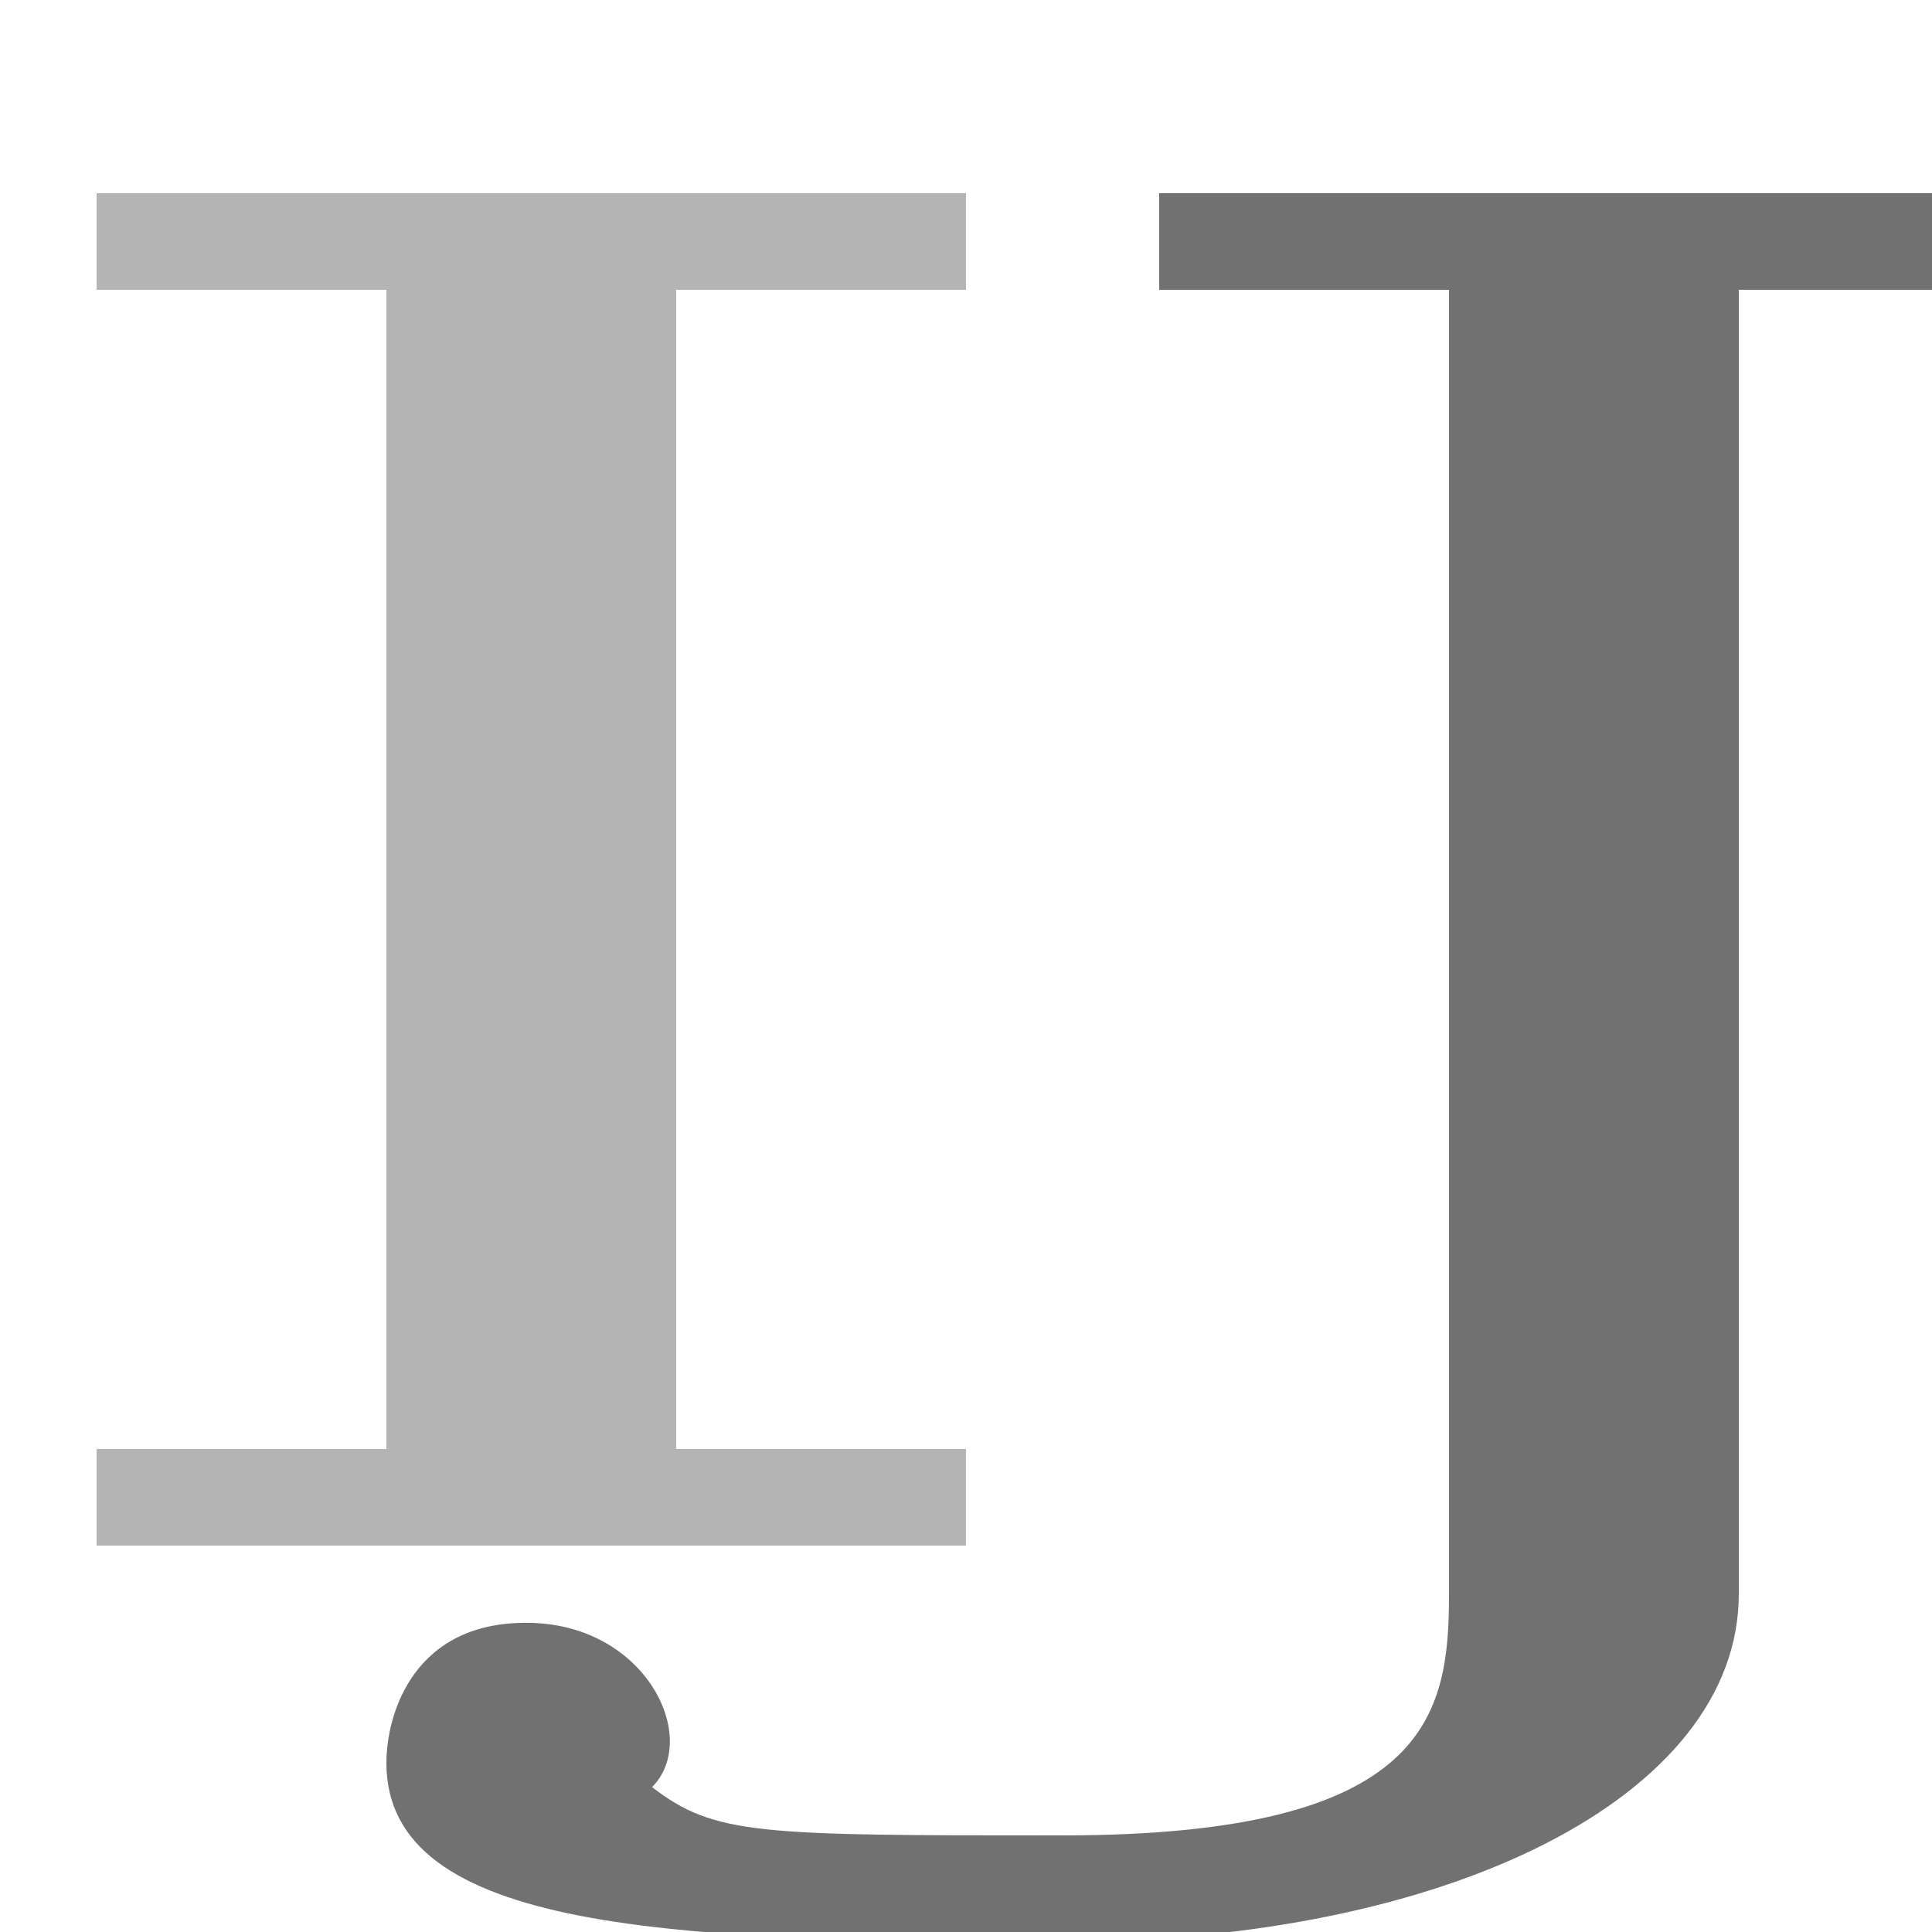
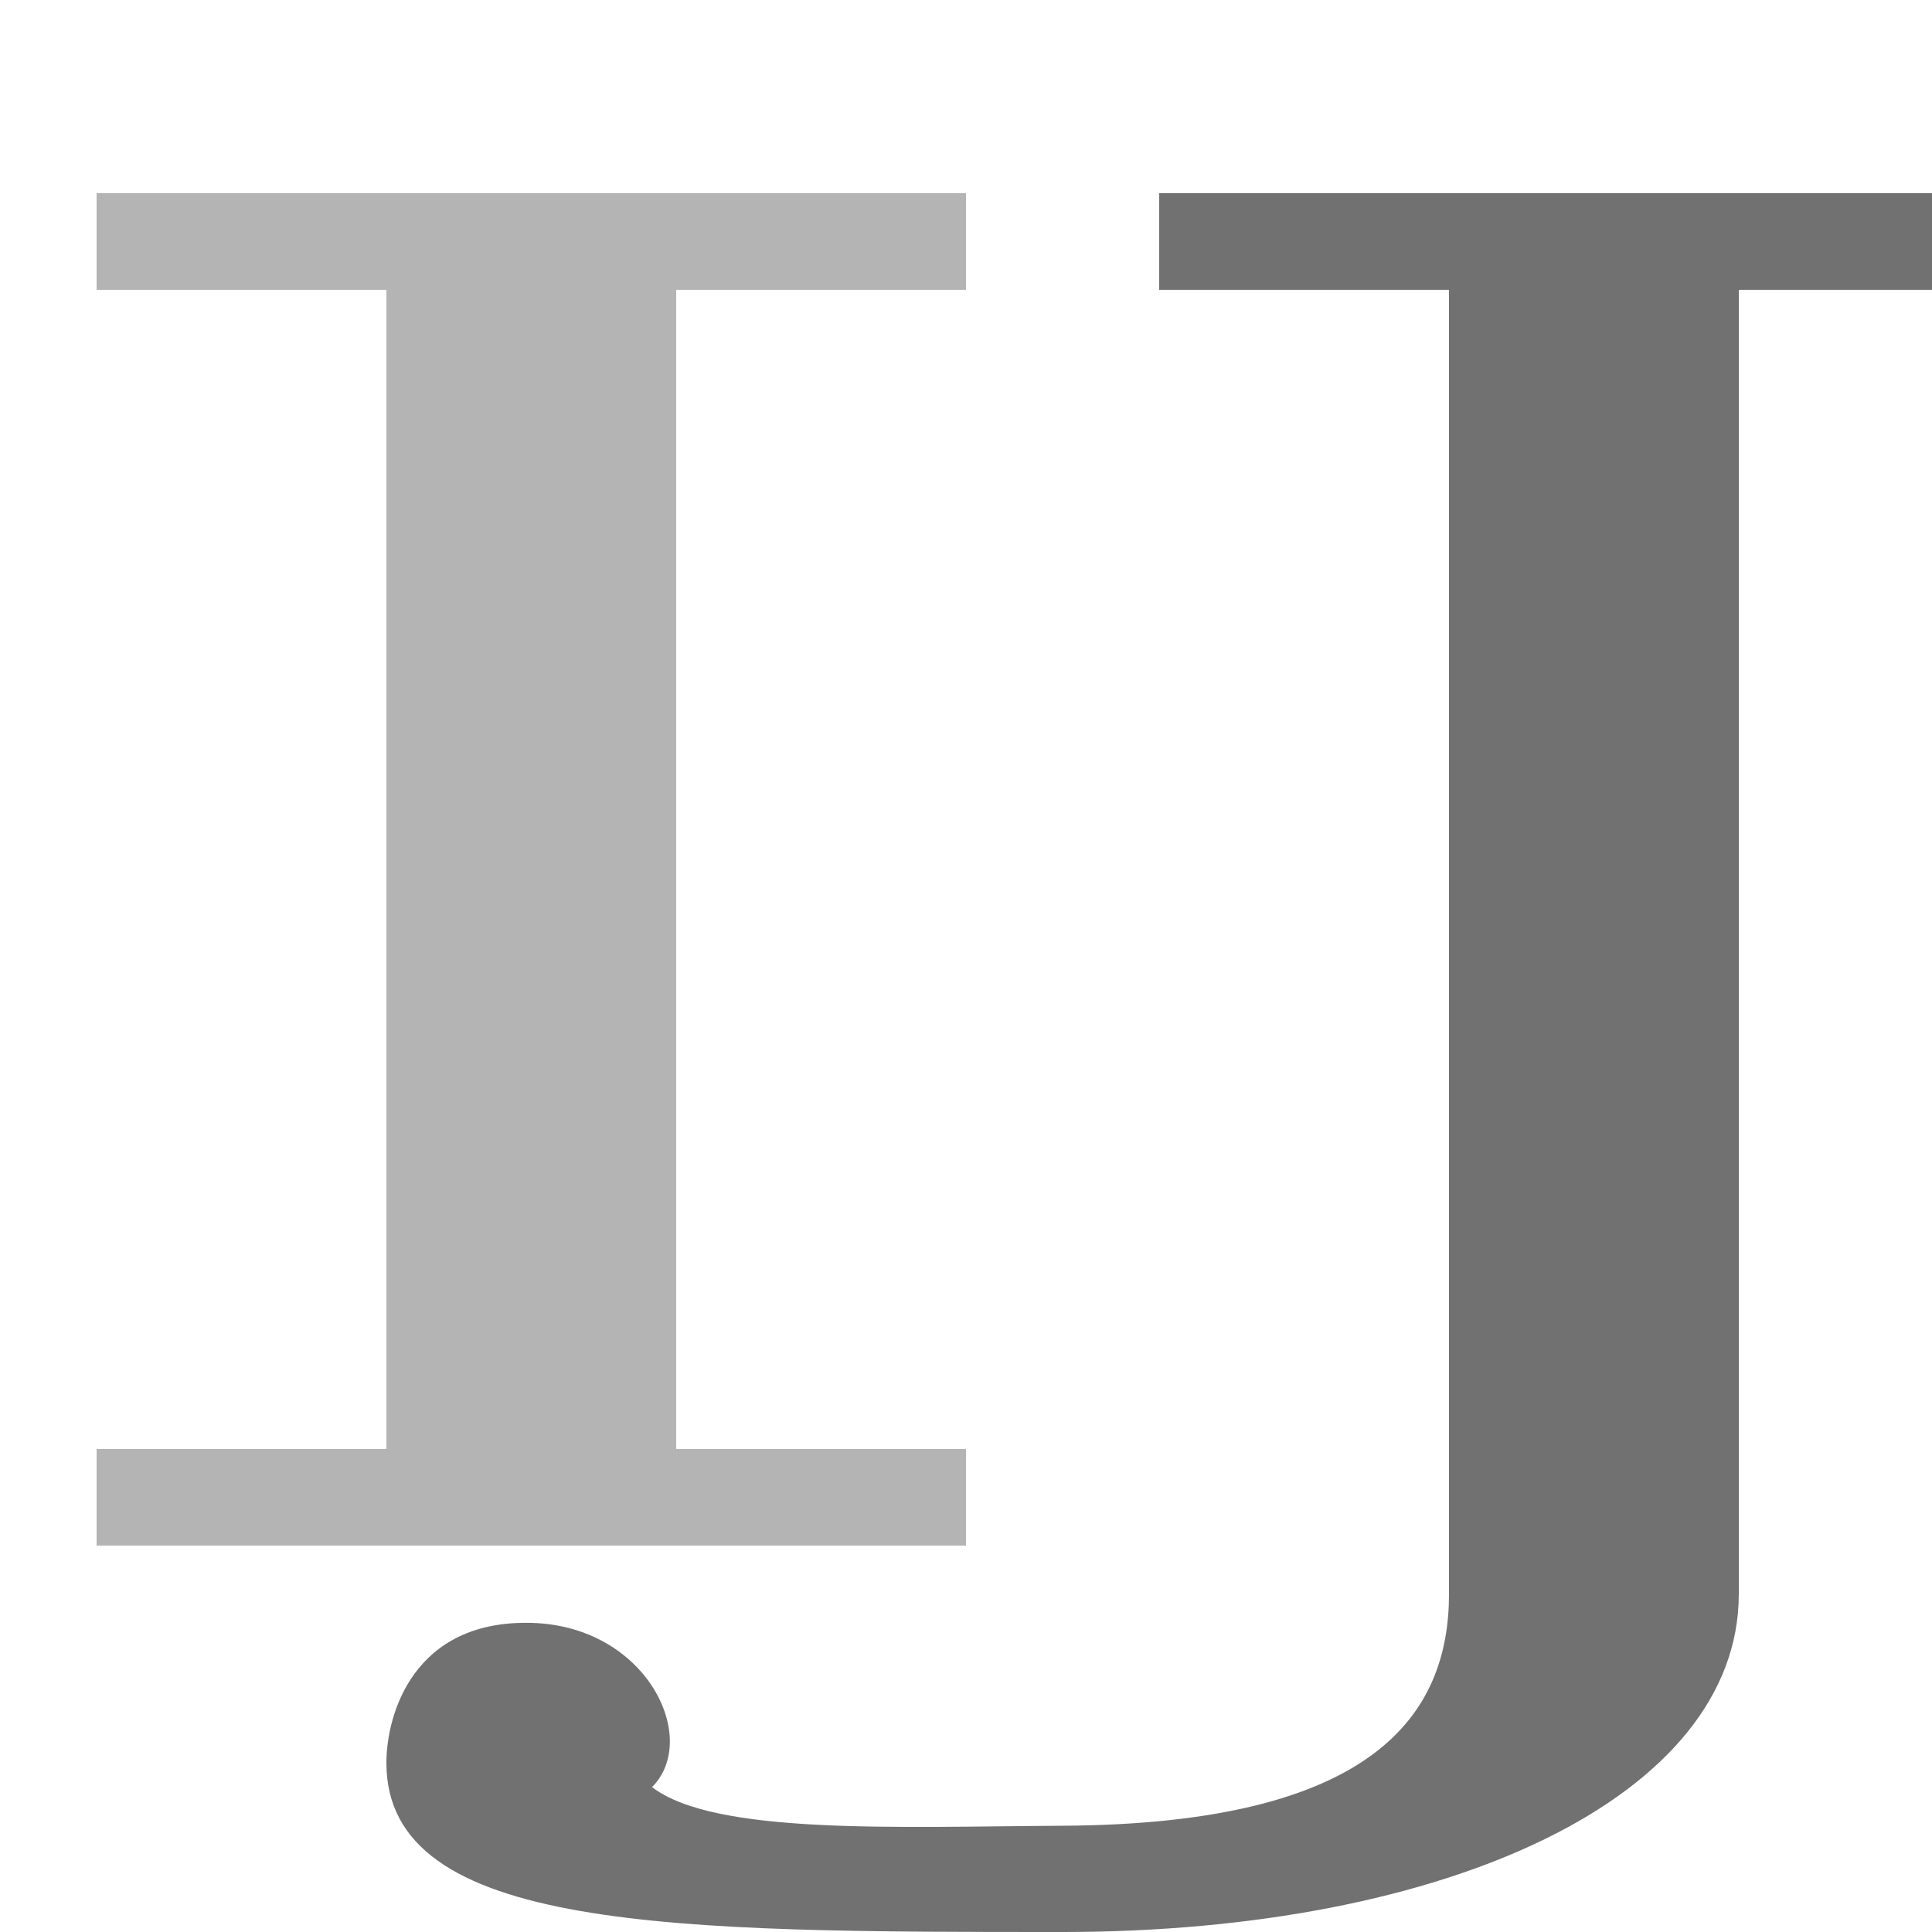
<svg xmlns="http://www.w3.org/2000/svg" width="2000" height="2000" viewBox="0 0 2000 2000" version="1.1" id="svg1" xml:space="preserve">
  <defs id="defs1" />
  <g id="layer1">
    <path id="rect28838" style="opacity:0.528;fill:#000000;fill-opacity:0.555;fill-rule:evenodd;stroke:none;stroke-width:100;stroke-linecap:round;stroke-linejoin:round;stroke-miterlimit:4.5;stop-color:#000000" d="M 100 200 L 100 300 L 400 300 L 400 1500 L 100 1500 L 100 1600 L 1000 1600 L 1000 1500 L 700 1500 L 700 300 L 1000 300 L 1000 200 L 100 200 z " />
-     <path id="path8529-2" style="fill:#000000;fill-opacity:0.555;fill-rule:evenodd;stroke:none;stroke-width:1px;stroke-linecap:butt;stroke-linejoin:miter;stroke-opacity:1" d="m 1100,1900 c 380,0 400,-125 400,-250 V 300 H 1200 V 200 h 900 v 100 h -300 v 1350 c 0,210 -301.658,360 -700,360 -400,0 -700,-10 -700,-185 0,-50 27.774,-148.148 150,-145 119.96,3.09 175,120 125,170 65,50 110.463,50 425,50 z" />
+     <path id="path8529-2" style="fill:#000000;fill-opacity:0.555;fill-rule:evenodd;stroke:none;stroke-width:1px;stroke-linecap:butt;stroke-linejoin:miter;stroke-opacity:1" d="m 1100,1890 c 322.429,-1.799 400,-115 400,-240 V 300 H 1200 V 200 h 900 v 100 h -300 v 1350 c 0,210 -301.658,350 -700,350 -400,0 -700,0 -700,-175 0,-50 27.774,-148.148 150,-145 119.96,3.09 175,120 125,170 65,50 255.003,40.949 425,40 z" />
  </g>
</svg>
